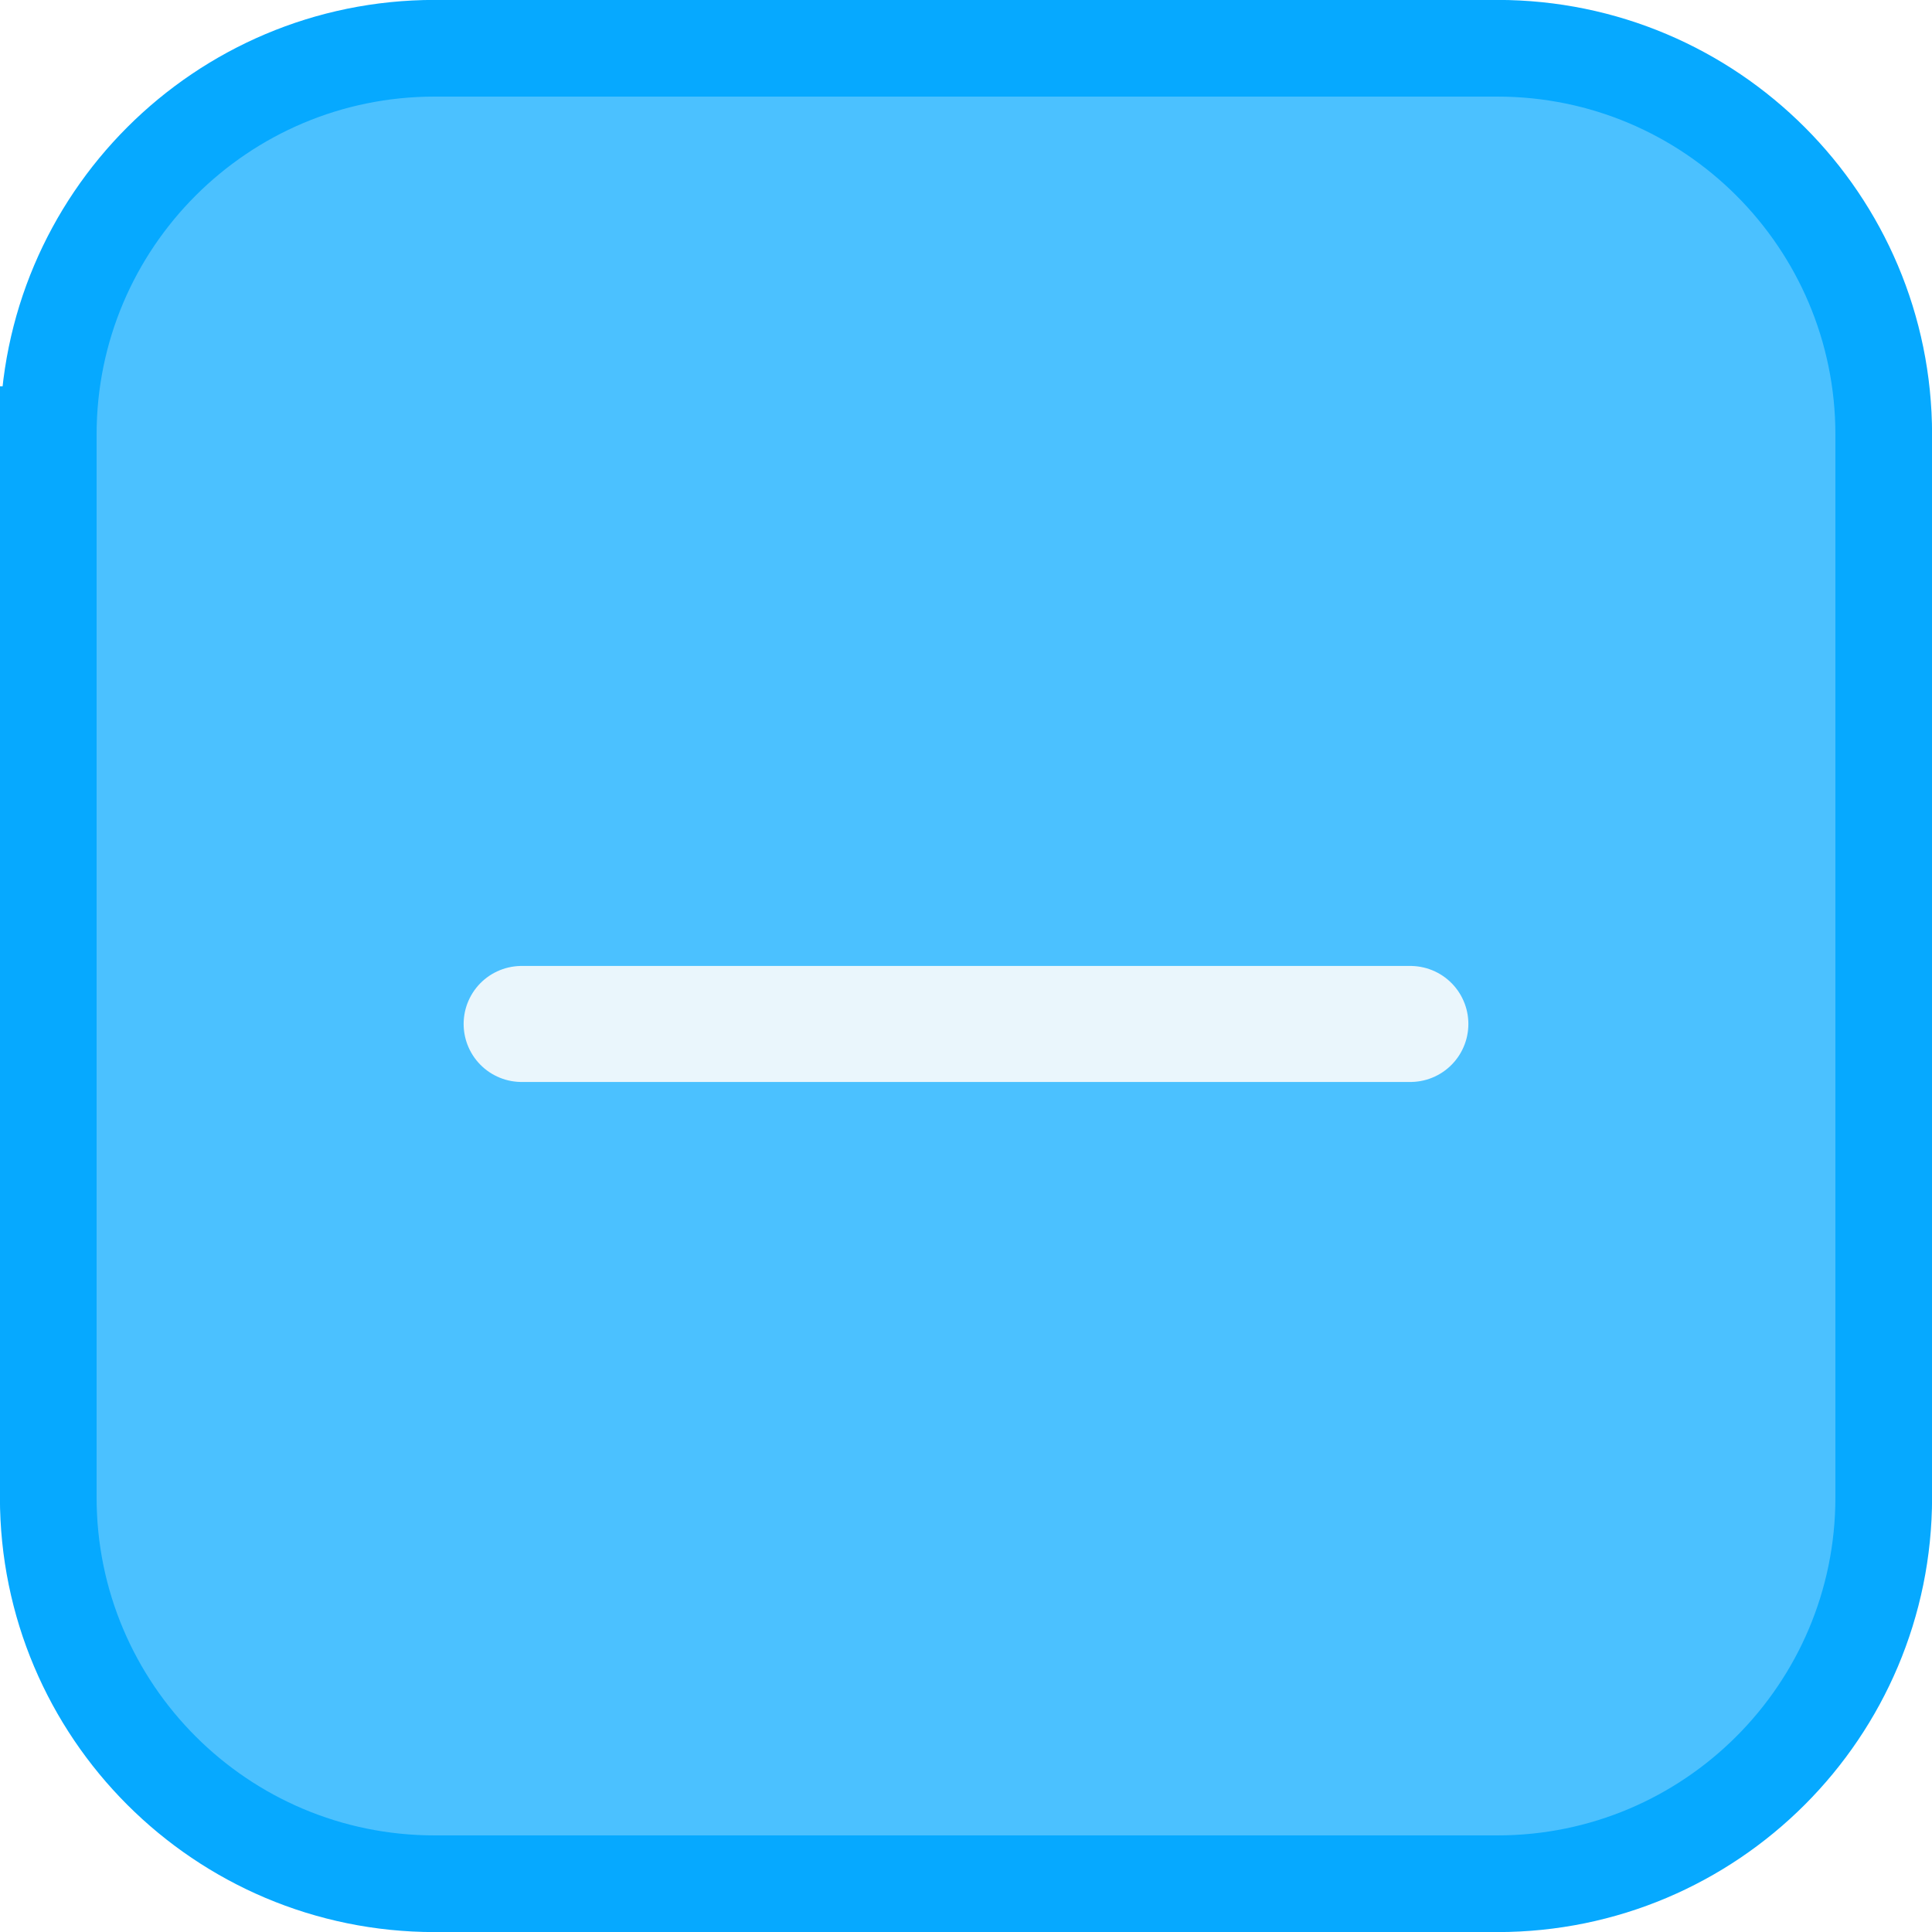
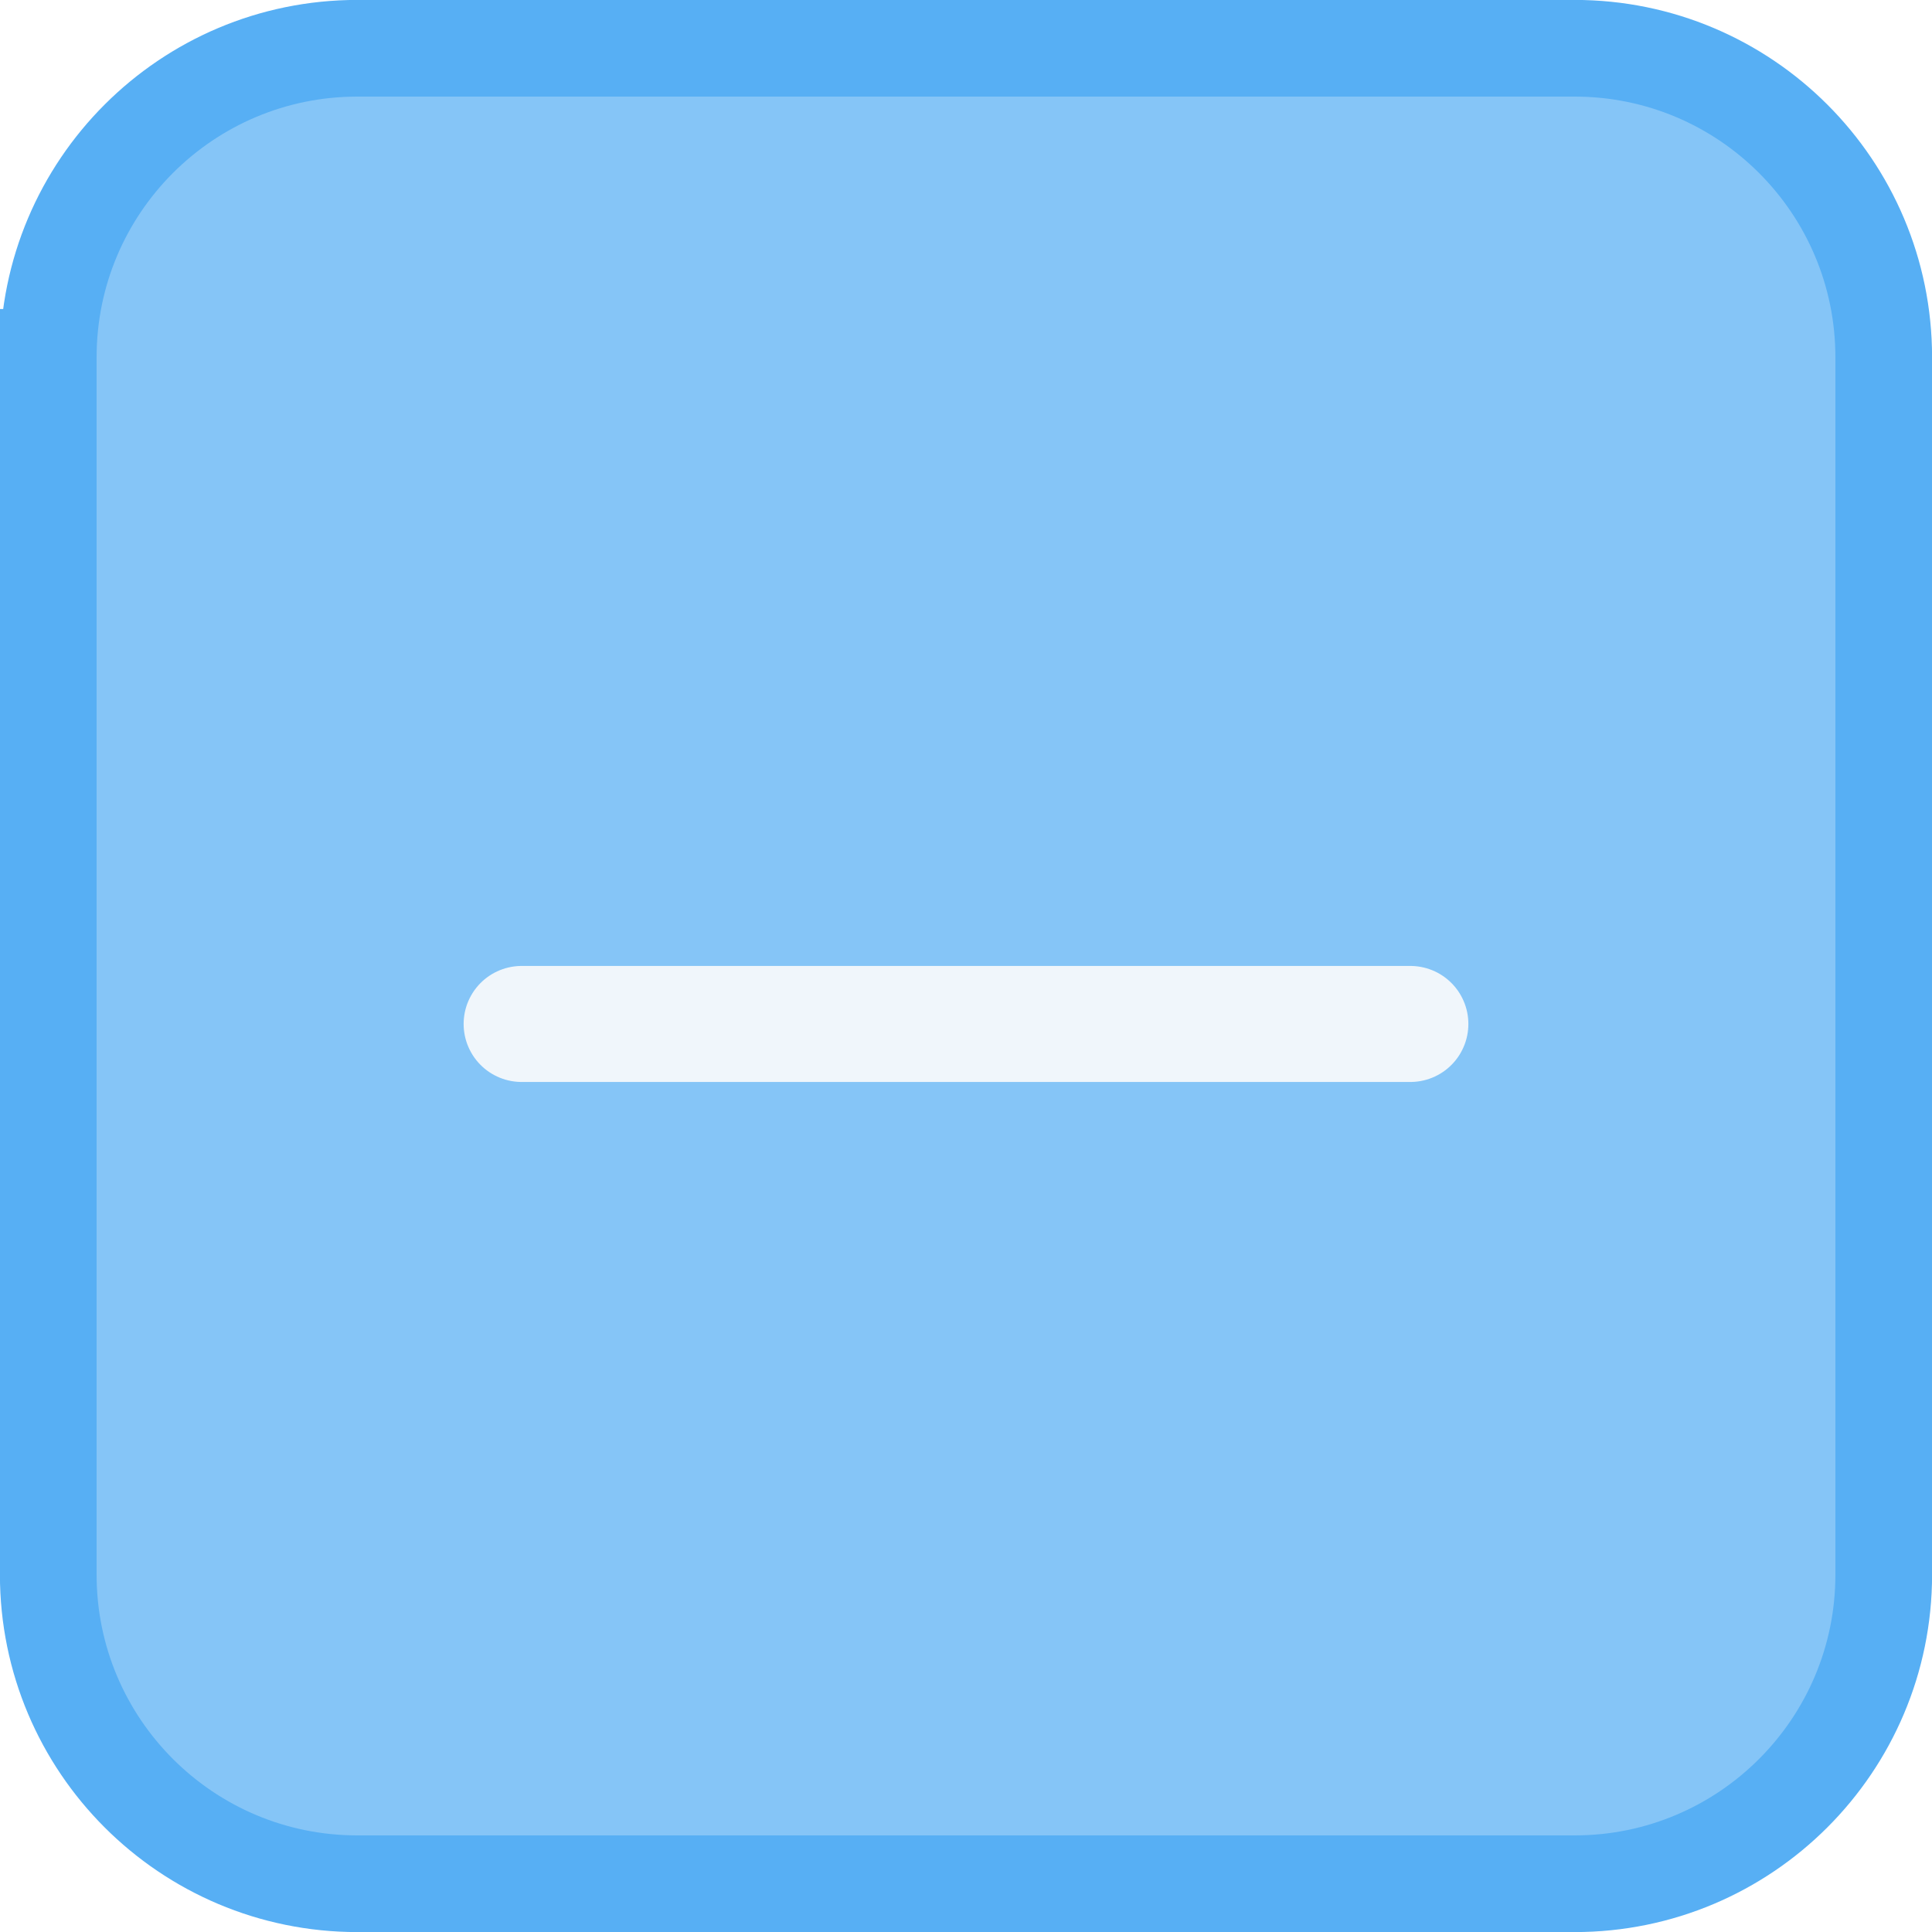
<svg xmlns="http://www.w3.org/2000/svg" viewBox="0 0 50 50" version="1.2" baseProfile="tiny">
  <defs>
</defs>
  <g fill="none" stroke="black" stroke-width="1" fill-rule="evenodd" stroke-linecap="square" stroke-linejoin="bevel">
    <g fill="none" stroke="#000000" stroke-opacity="1" stroke-width="1" stroke-linecap="square" stroke-linejoin="bevel" transform="matrix(1,0,0,1,0,0)" font-family="Noto Sans" font-size="10" font-weight="400" font-style="normal">
</g>
-     <g fill="#06a9ff" fill-opacity="0.72" stroke="#06a9ff" stroke-opacity="1" stroke-width="2.502" stroke-linecap="square" stroke-linejoin="bevel" transform="matrix(1,0,0,1,2.5,2.5)" font-family="Noto Sans" font-size="10" font-weight="400" font-style="normal">
-       <path vector-effect="none" fill-rule="evenodd" d="M-1.251,8.749 C-1.251,3.226 3.226,-1.251 8.749,-1.251 L36.251,-1.251 C41.774,-1.251 46.251,3.226 46.251,8.749 L46.251,36.251 C46.251,41.774 41.774,46.251 36.251,46.251 L8.749,46.251 C3.226,46.251 -1.251,41.774 -1.251,36.251 L-1.251,8.749" />
+     <g fill="#57aff4" fill-opacity="0.72" stroke="#57aff4" stroke-opacity="1" stroke-width="2.502" stroke-linecap="square" stroke-linejoin="bevel" transform="matrix(1,0,0,1,2.5,2.5)" font-family="Noto Sans" font-size="10" font-weight="400" font-style="normal">
+       <path vector-effect="none" fill-rule="evenodd" d="M-1.251,6.749 C-1.251,2.33 2.33,-1.251 6.749,-1.251 L38.251,-1.251 C42.669,-1.251 46.251,2.33 46.251,6.749 L46.251,38.251 C46.251,42.669 42.669,46.251 38.251,46.251 L6.749,46.251 C2.33,46.251 -1.251,42.669 -1.251,38.251 L-1.251,6.749" />
    </g>
    <g fill="none" stroke="#000000" stroke-opacity="1" stroke-width="1" stroke-linecap="square" stroke-linejoin="bevel" transform="matrix(1,0,0,1,0,0)" font-family="Noto Sans" font-size="10" font-weight="400" font-style="normal">
</g>
    <g fill="none" stroke="#fcfcfc" stroke-opacity="1" stroke-width="1.001" stroke-linecap="square" stroke-linejoin="bevel" transform="matrix(2.5,0,0,2.5,2.5,2.5)" font-family="Noto Sans" font-size="10" font-weight="400" font-style="normal">
</g>
    <g fill="none" stroke="#fcfcfc" stroke-opacity="0.9" stroke-width="1.201" stroke-linecap="round" stroke-linejoin="miter" stroke-miterlimit="2" transform="matrix(2.5,0,0,2.5,2.5,2.5)" font-family="Noto Sans" font-size="10" font-weight="400" font-style="normal">
      <polyline fill="none" vector-effect="none" points="4.4,9.6 13.6,9.6 " />
    </g>
    <g fill="none" stroke="#fcfcfc" stroke-opacity="1" stroke-width="1.001" stroke-linecap="square" stroke-linejoin="bevel" transform="matrix(2.5,0,0,2.5,2.5,2.5)" font-family="Noto Sans" font-size="10" font-weight="400" font-style="normal">
</g>
    <g fill="none" stroke="#000000" stroke-opacity="1" stroke-width="1" stroke-linecap="square" stroke-linejoin="bevel" transform="matrix(1,0,0,1,0,0)" font-family="Noto Sans" font-size="10" font-weight="400" font-style="normal">
</g>
  </g>
</svg>
